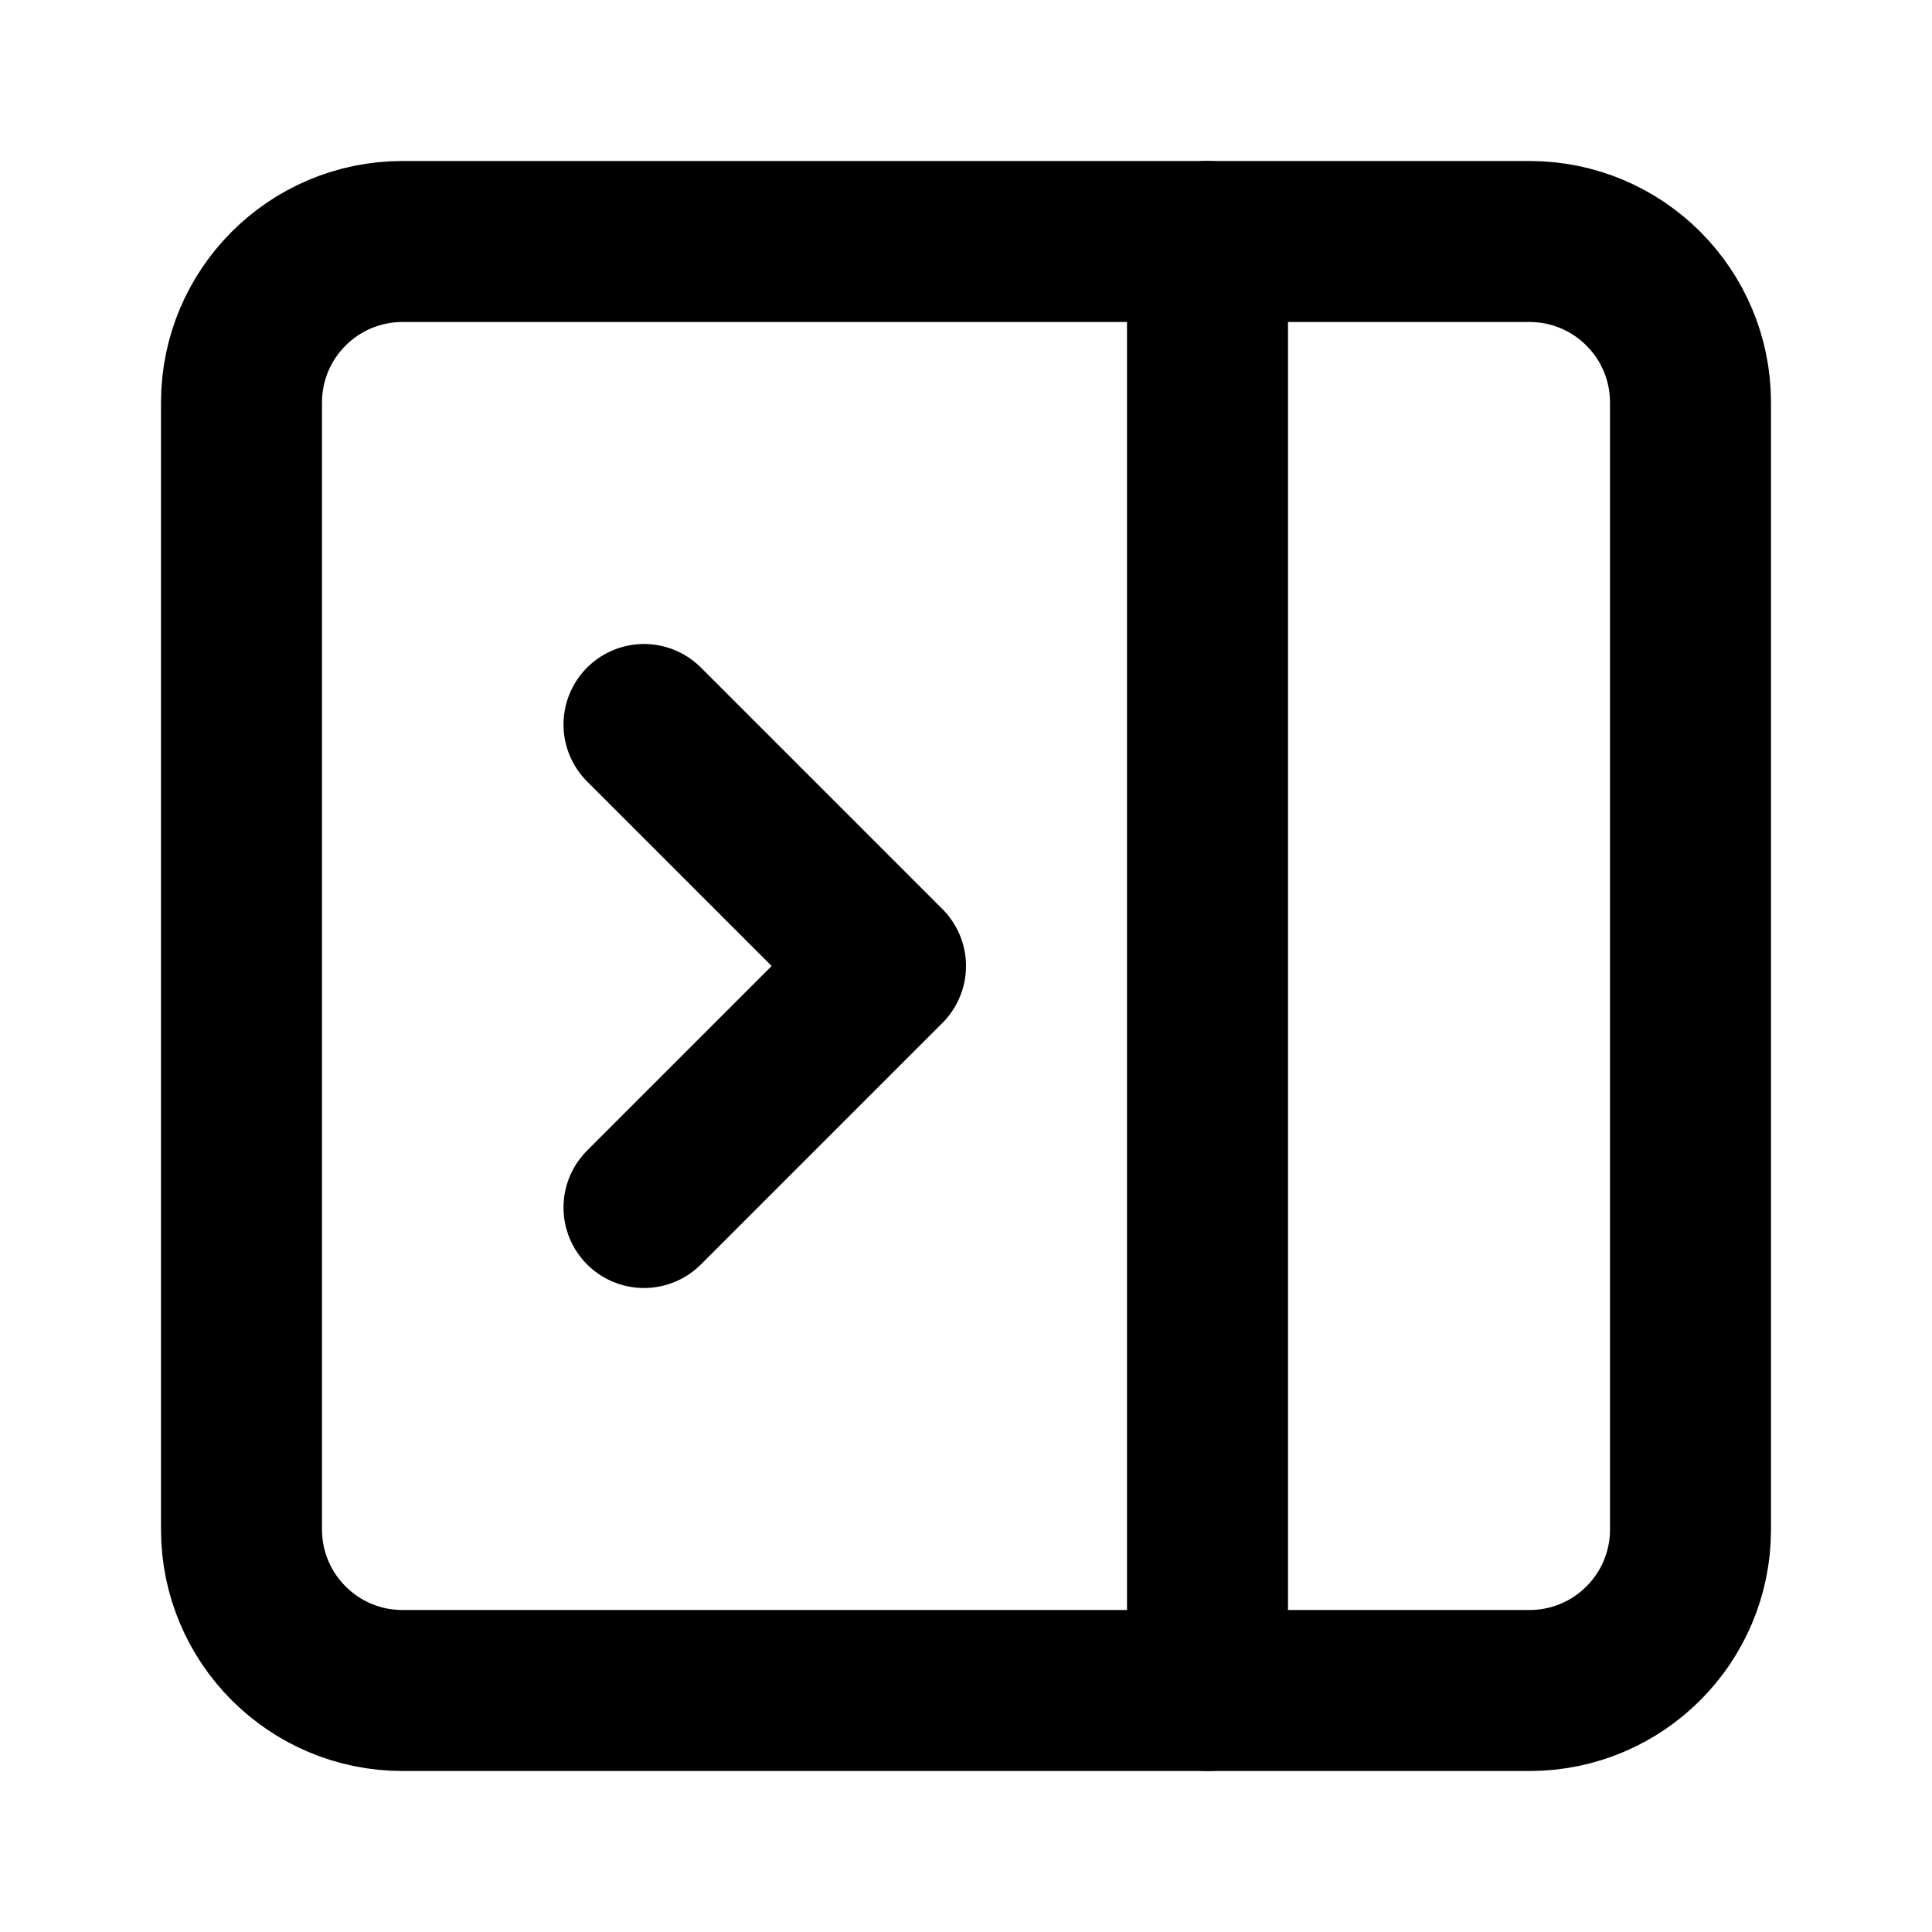
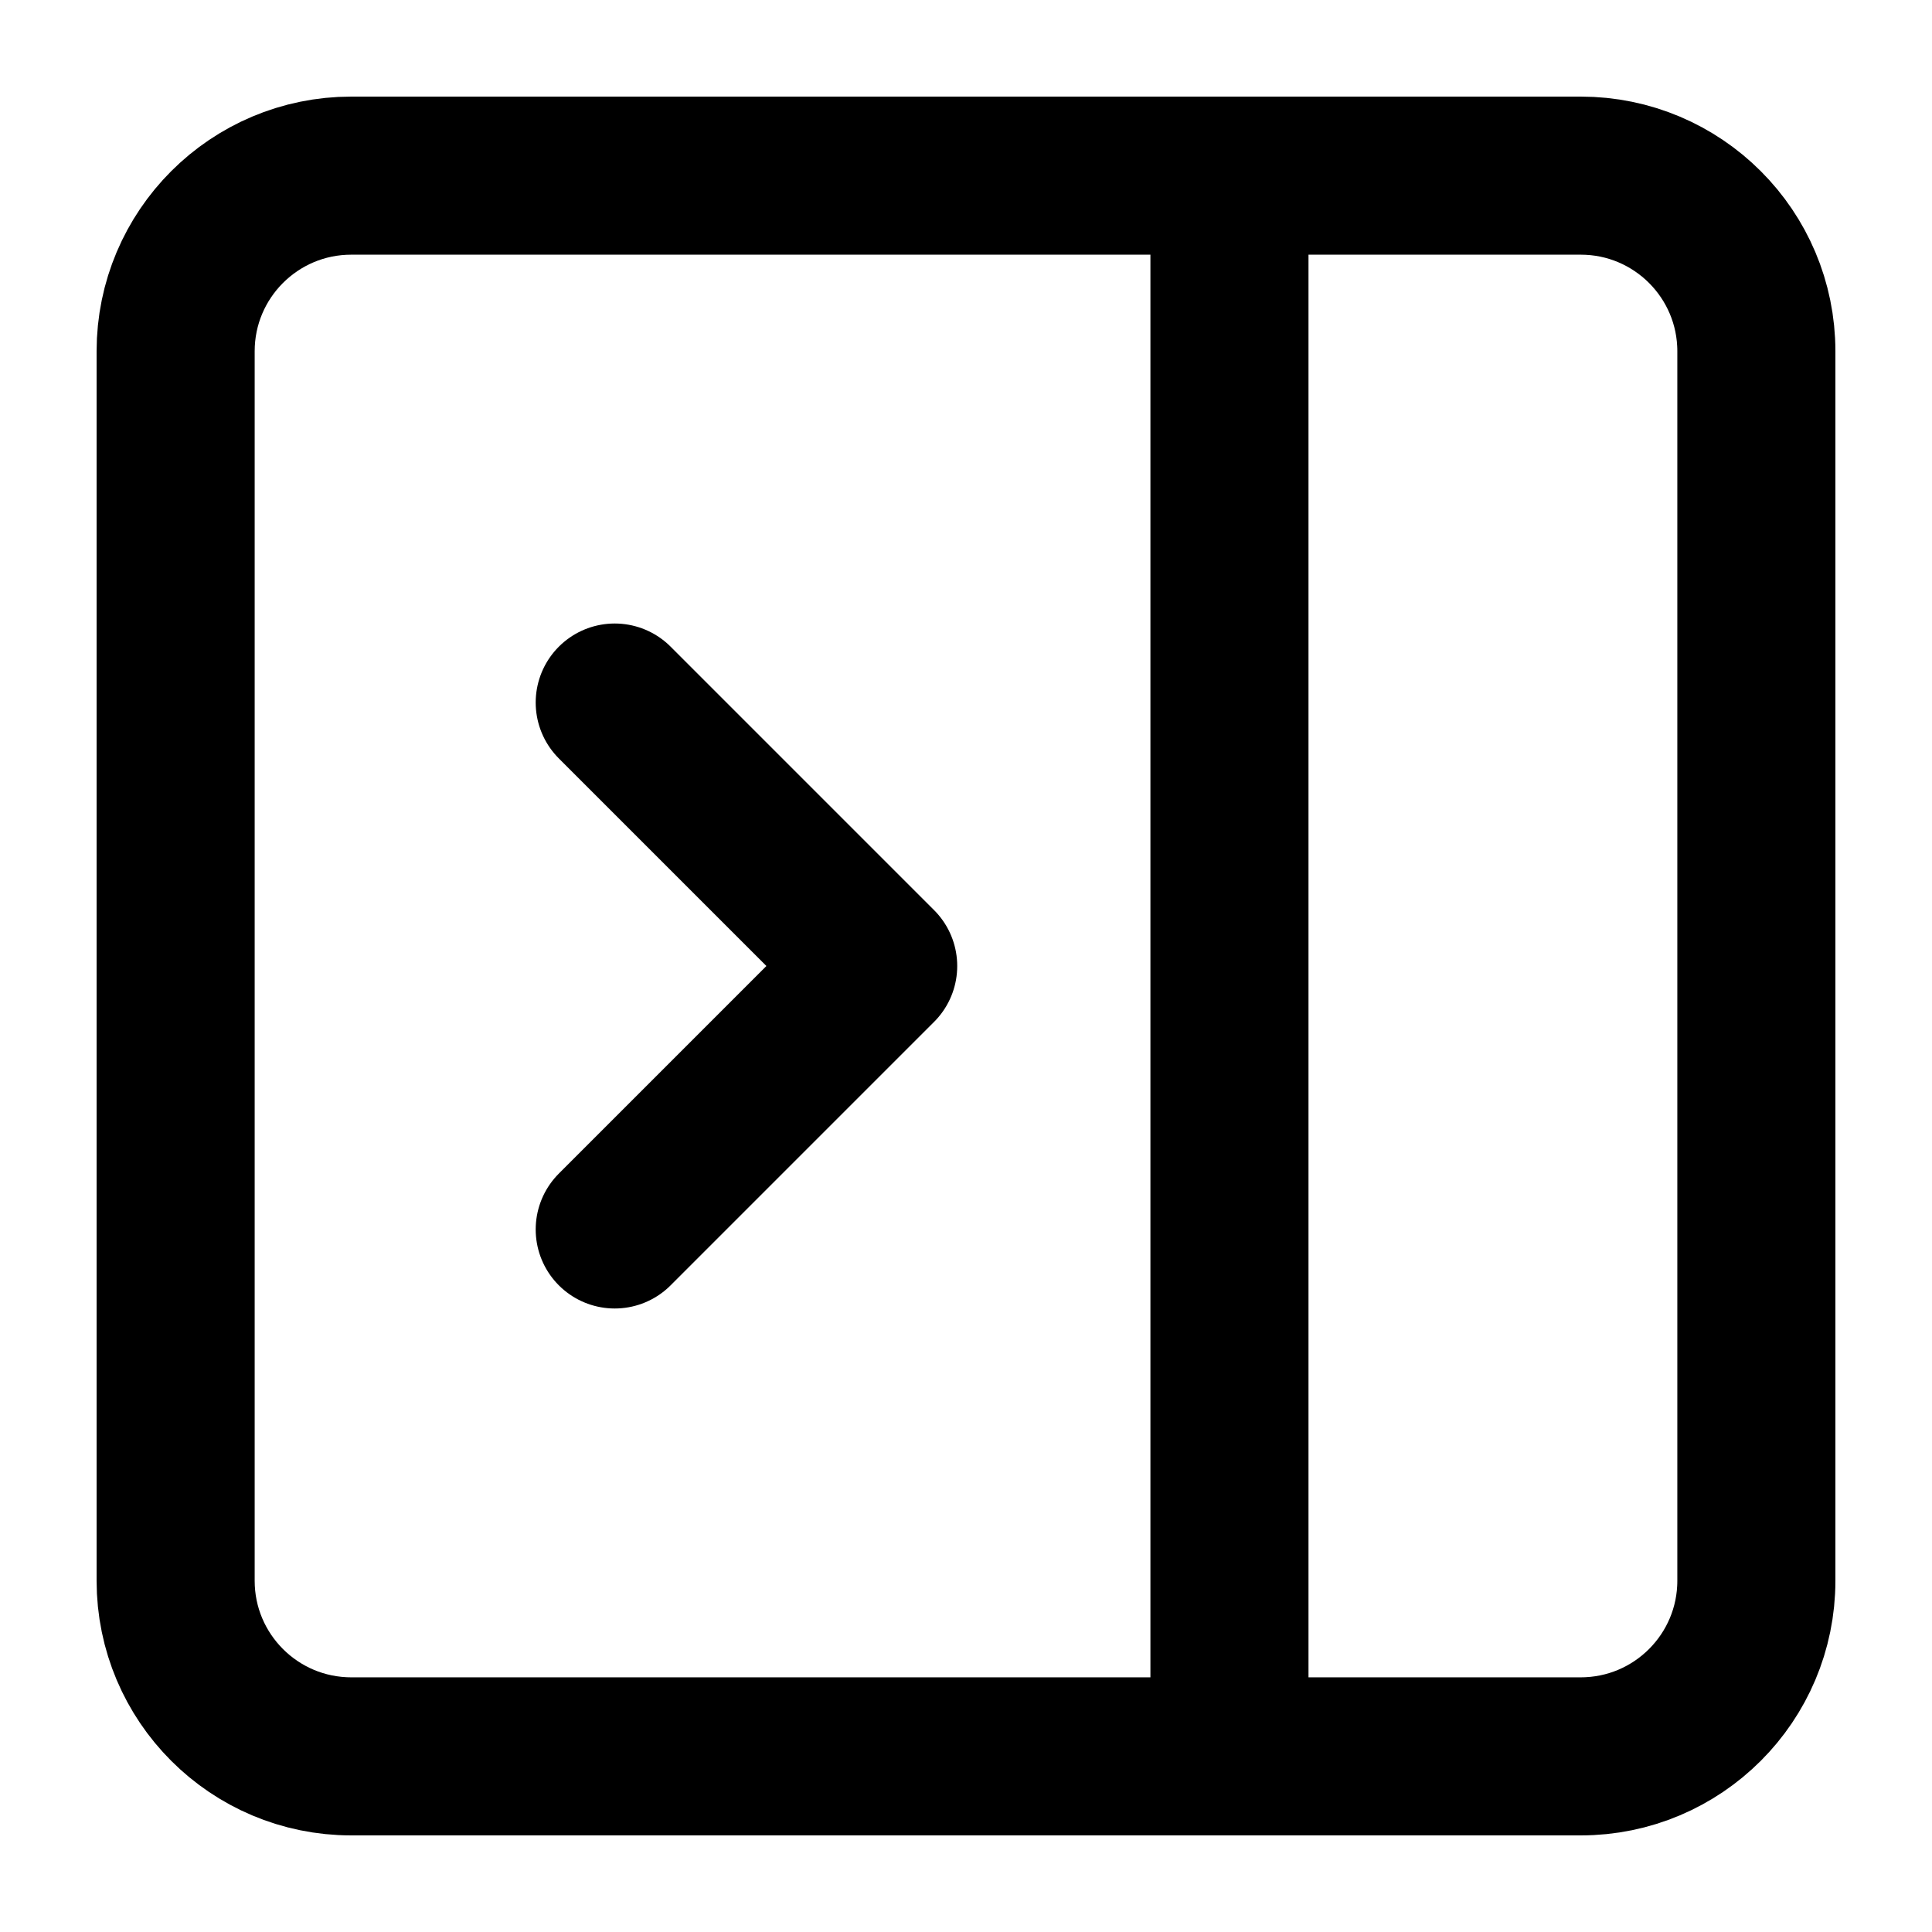
- <svg xmlns="http://www.w3.org/2000/svg" width="24" height="24" viewBox="0 0 24 24" fill="none" stroke="currentColor" stroke-width="2" stroke-linecap="round" stroke-linejoin="round">
+ <svg xmlns="http://www.w3.org/2000/svg" width="22" height="22" viewBox="1 1 22 22" fill="none" stroke="currentColor" stroke-width="1.8" stroke-linecap="round" stroke-linejoin="round">
  <rect width="18" height="18" x="3" y="3" rx="2" />
  <path d="M15 3v18" />
  <path d="m8 9 3 3-3 3" />
</svg>
